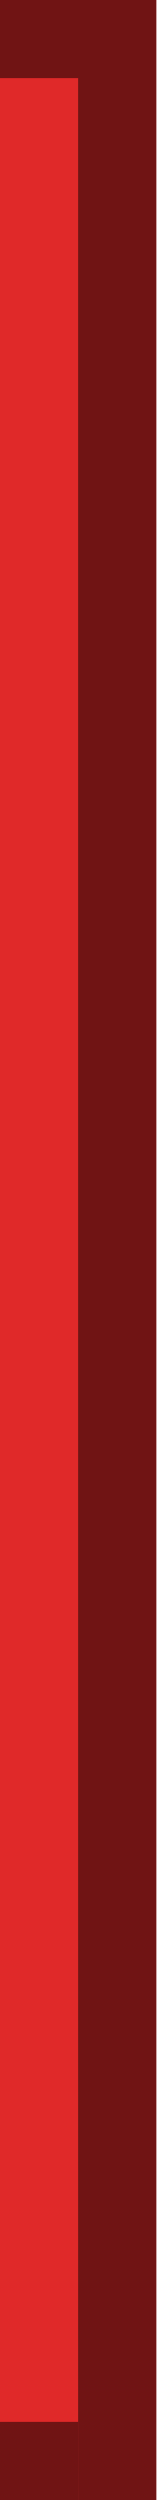
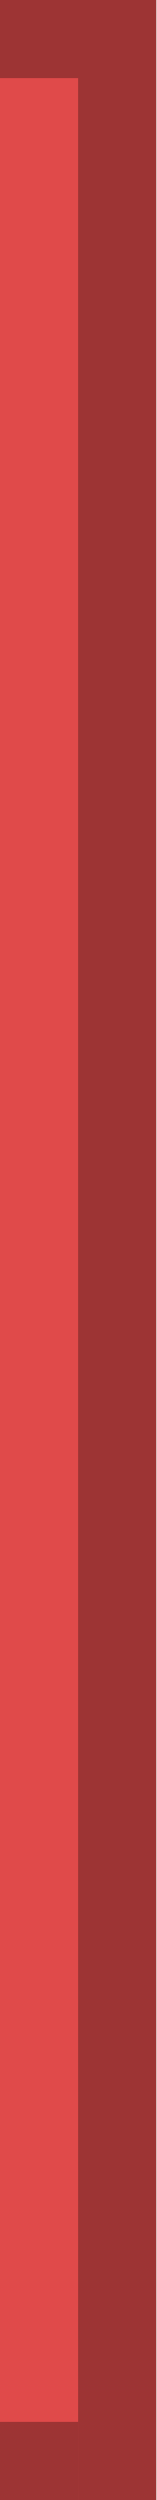
<svg xmlns="http://www.w3.org/2000/svg" width="2" height="32" viewBox="0 0 2 32" version="1.1" id="svg6">
  <defs id="defs10" />
-   <rect width="2" height="32" id="rect2" style="fill:#e02929;fill-opacity:1" fill="#E0E0E0" />
-   <path id="rect4-6" style="fill:#000000;fill-opacity:1;stroke-width:1;opacity:0.5" d="m 0,2e-7 v 1 H 1 V 32 H 2 V 1 2e-7 H 1 Z" />
-   <rect width="1" height="1" fill="#FFFFFF" fill-opacity="0.4" id="rect166-3" style="opacity:0.5;fill:#000000;fill-opacity:1;stroke-width:0.177" x="0" y="31" />
+   <rect width="2" height="32" id="rect2" style="fill:#e04a4a;fill-opacity:1" fill="#E0E0E0" />
+   <path id="rect4-6" style="fill:#000000;fill-opacity:1;stroke-width:1;opacity:0.3" d="m 0,2e-7 v 1 H 1 V 32 H 2 V 1 2e-7 H 1 Z" />
+   <rect width="1" height="1" fill="#FFFFFF" fill-opacity="0.4" id="rect166-3" style="opacity:0.3;fill:#000000;fill-opacity:1;stroke-width:0.177" x="0" y="31" />
</svg>
